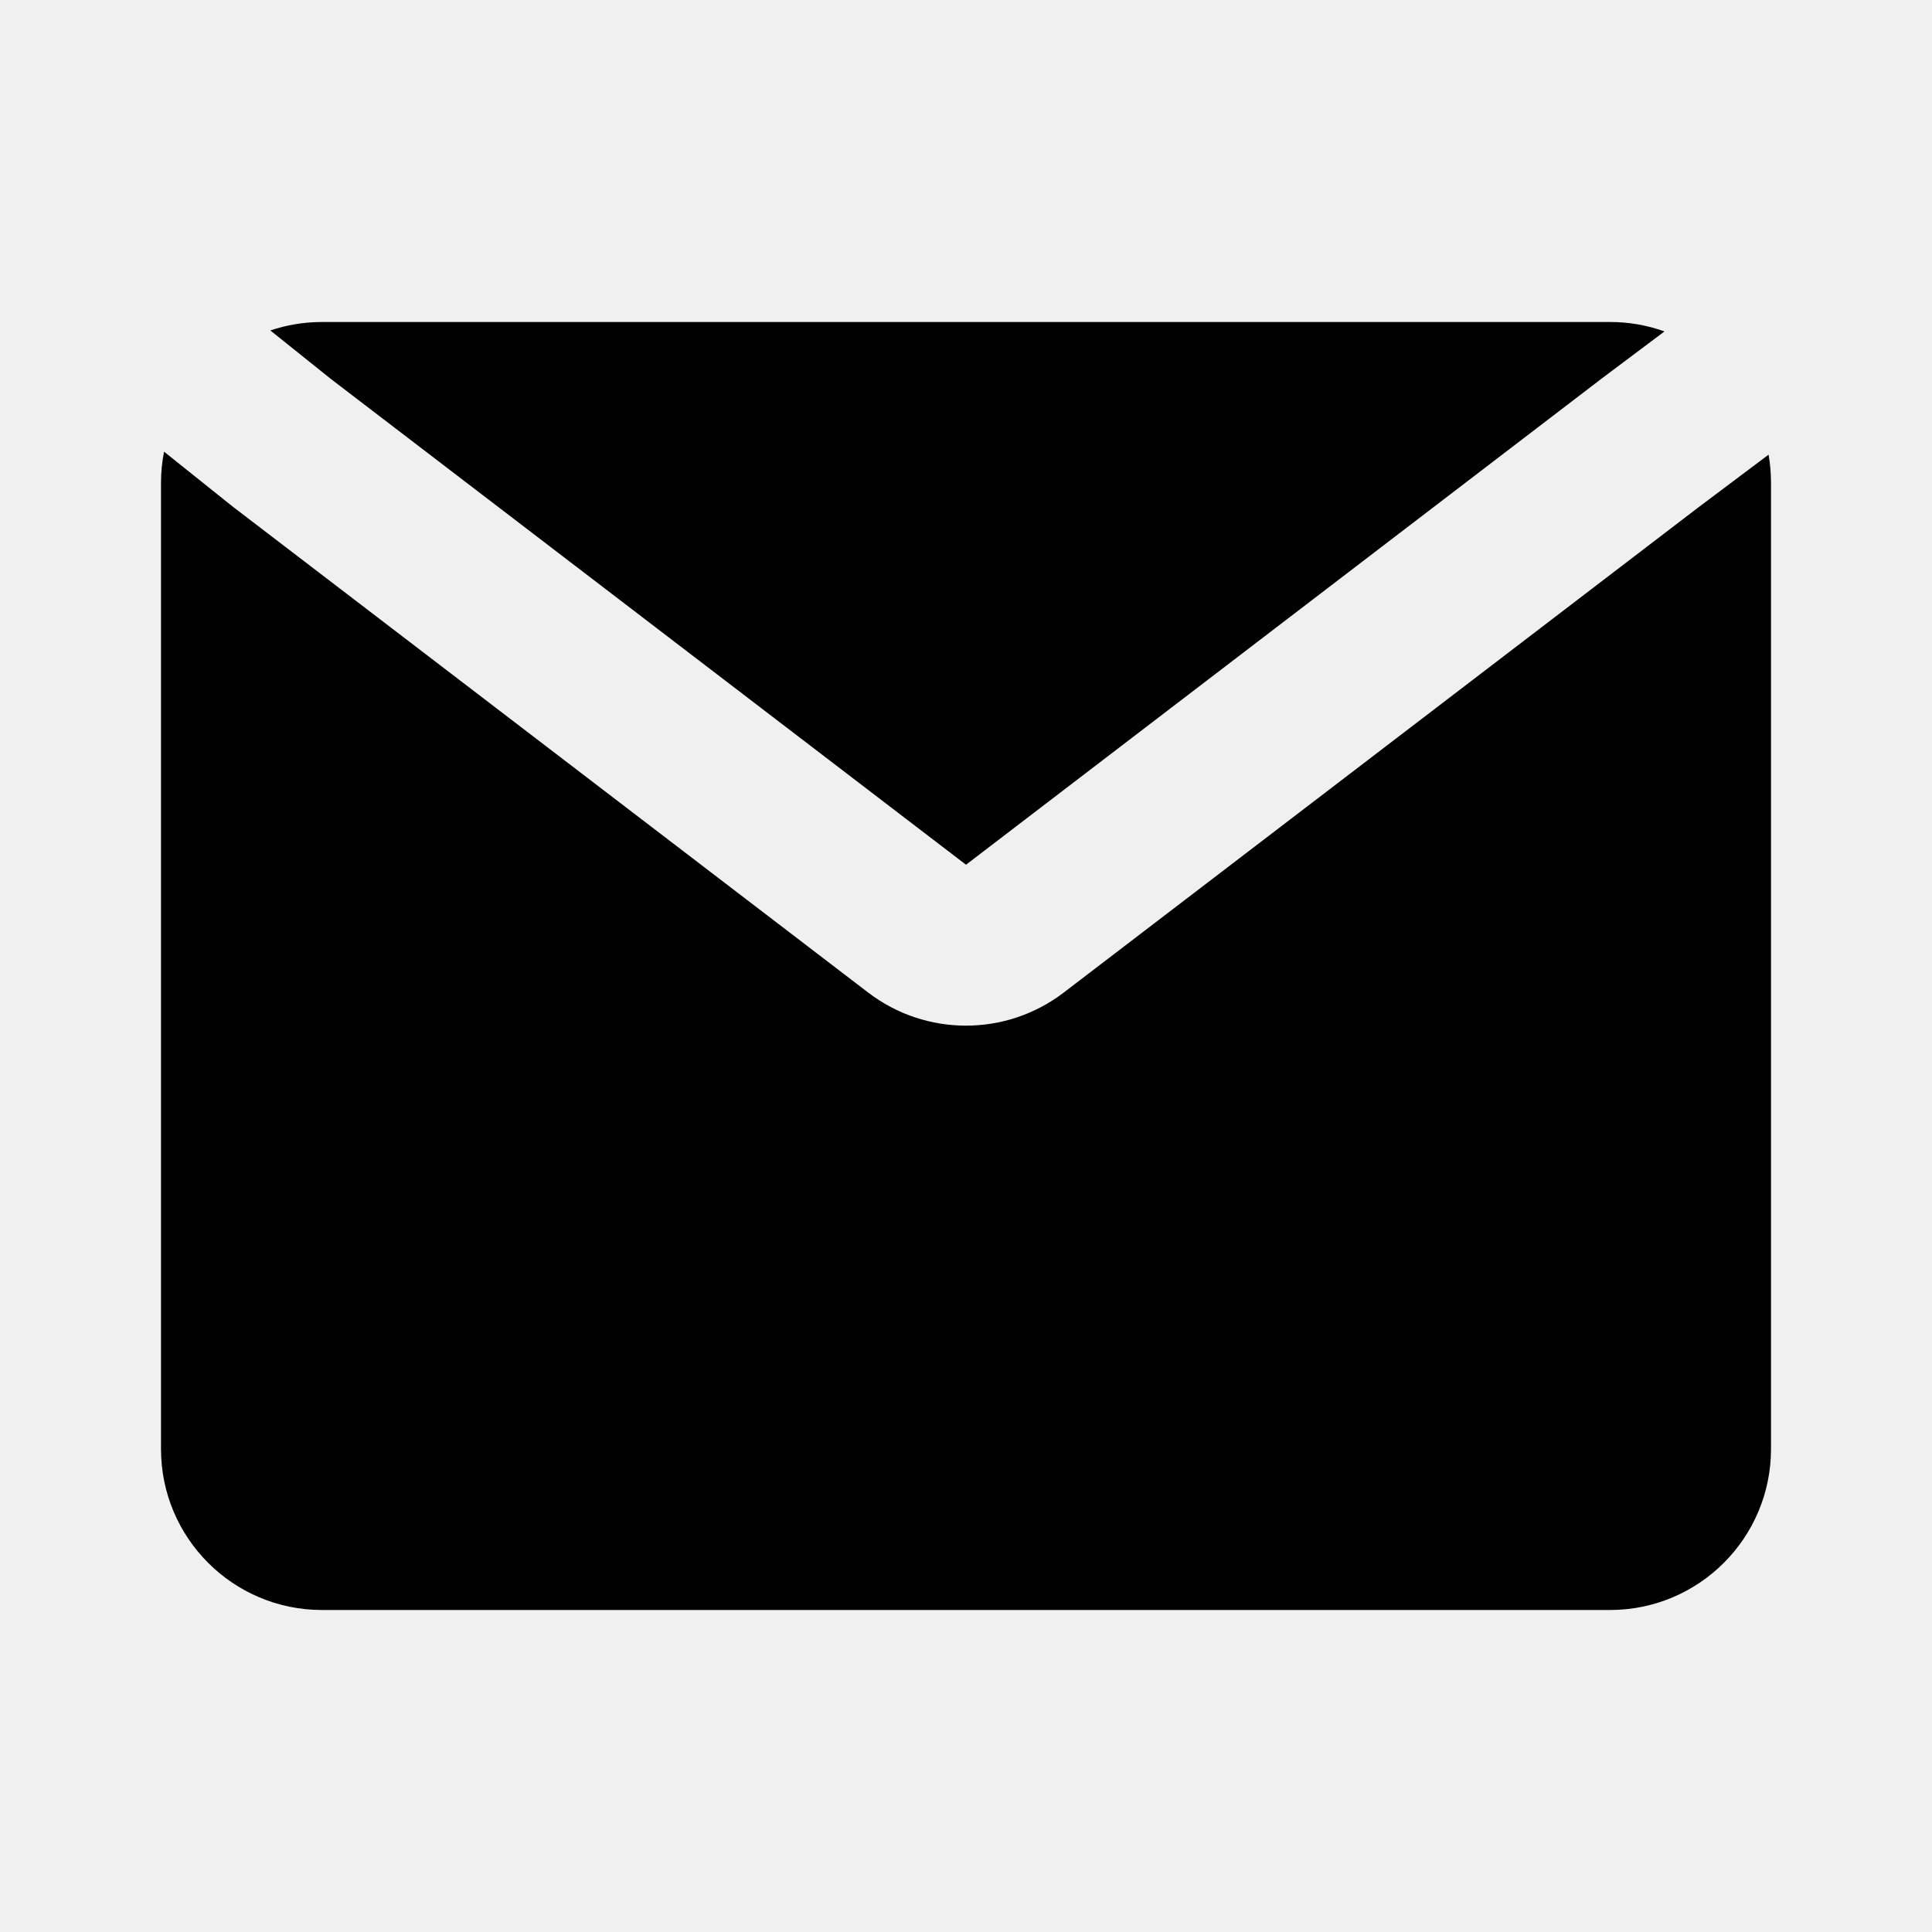
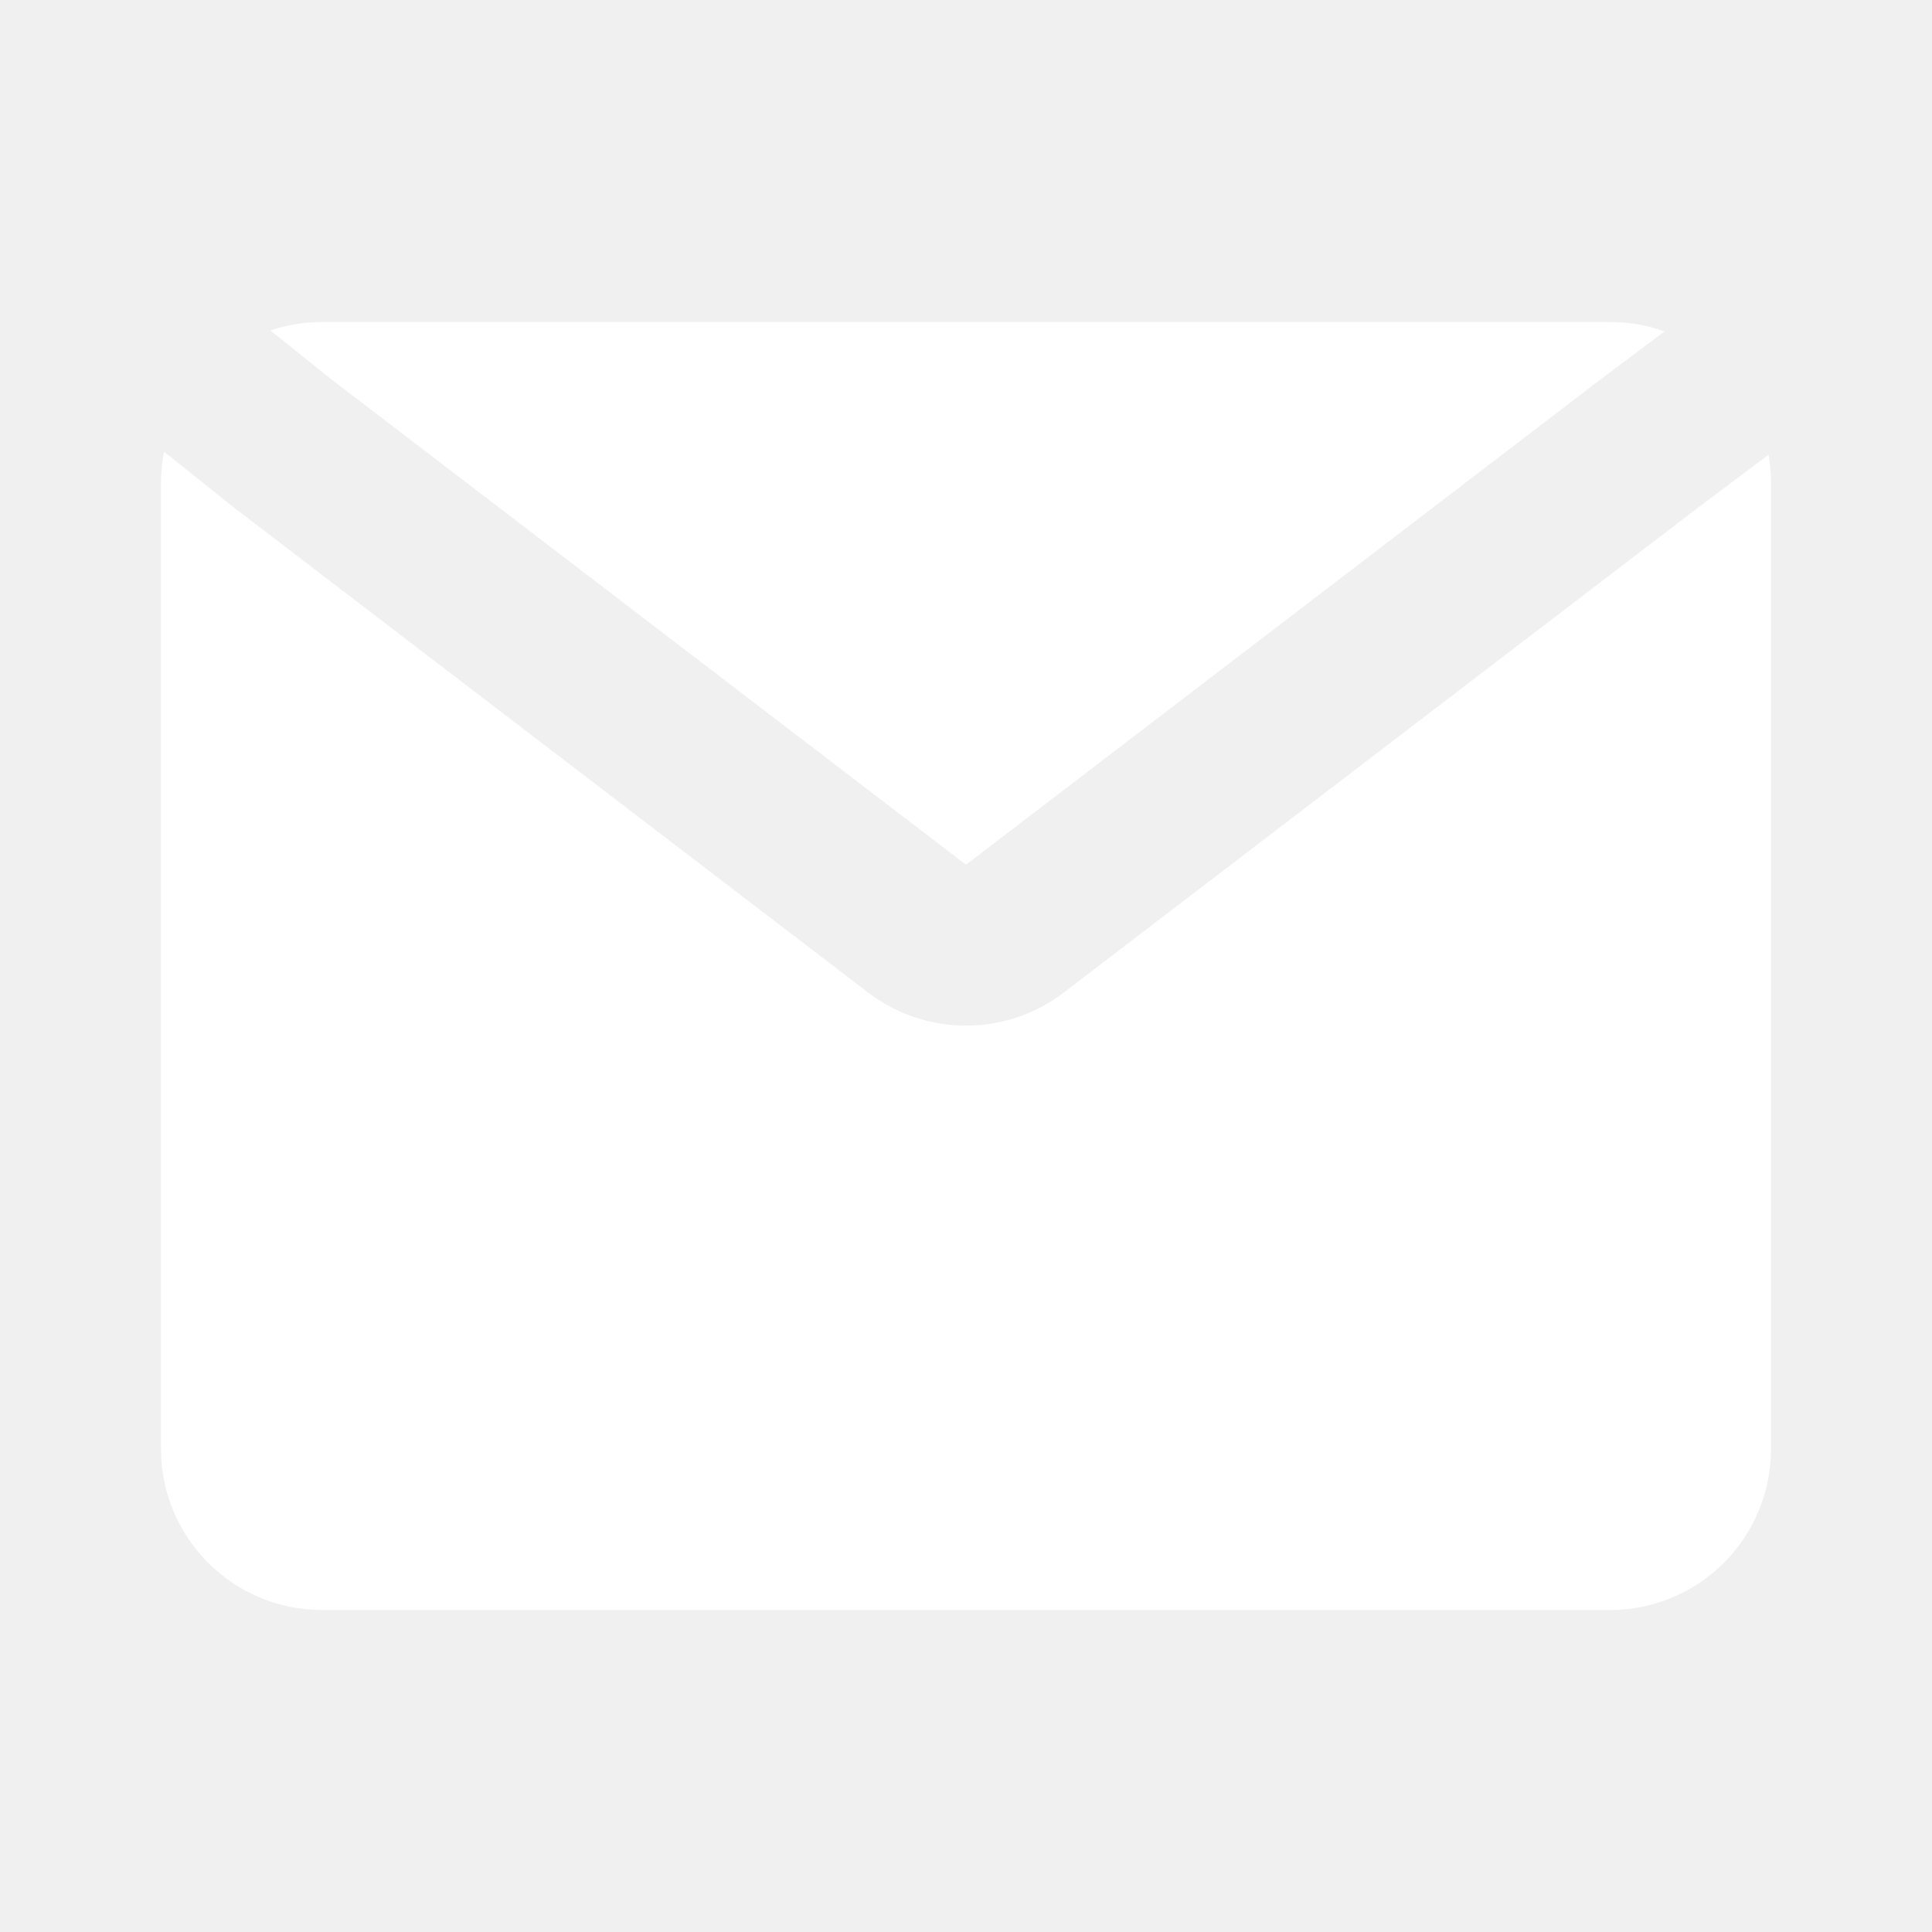
- <svg xmlns="http://www.w3.org/2000/svg" class="w-6 h-6 text-gray-800 dark:text-white" aria-hidden="true" width="24" height="24" fill="currentColor" viewBox="0 0 24 24">
+ <svg xmlns="http://www.w3.org/2000/svg" class="w-6 h-6 text-gray-800 dark:text-white" aria-hidden="true" width="24" height="24" fill="white" viewBox="0 0 24 24">
  <path d="M2.038 5.61A2.01 2.01 0 0 0 2 6v12a2 2 0 0 0 2 2h16a2 2 0 0 0 2-2V6c0-.12-.01-.238-.03-.352l-.866.65-7.89 6.032a2 2 0 0 1-2.429 0L2.884 6.288l-.846-.677Z" />
  <path d="M20.677 4.117A1.996 1.996 0 0 0 20 4H4c-.225 0-.44.037-.642.105l.758.607L12 10.742 19.9 4.7l.777-.583Z" />
</svg>
